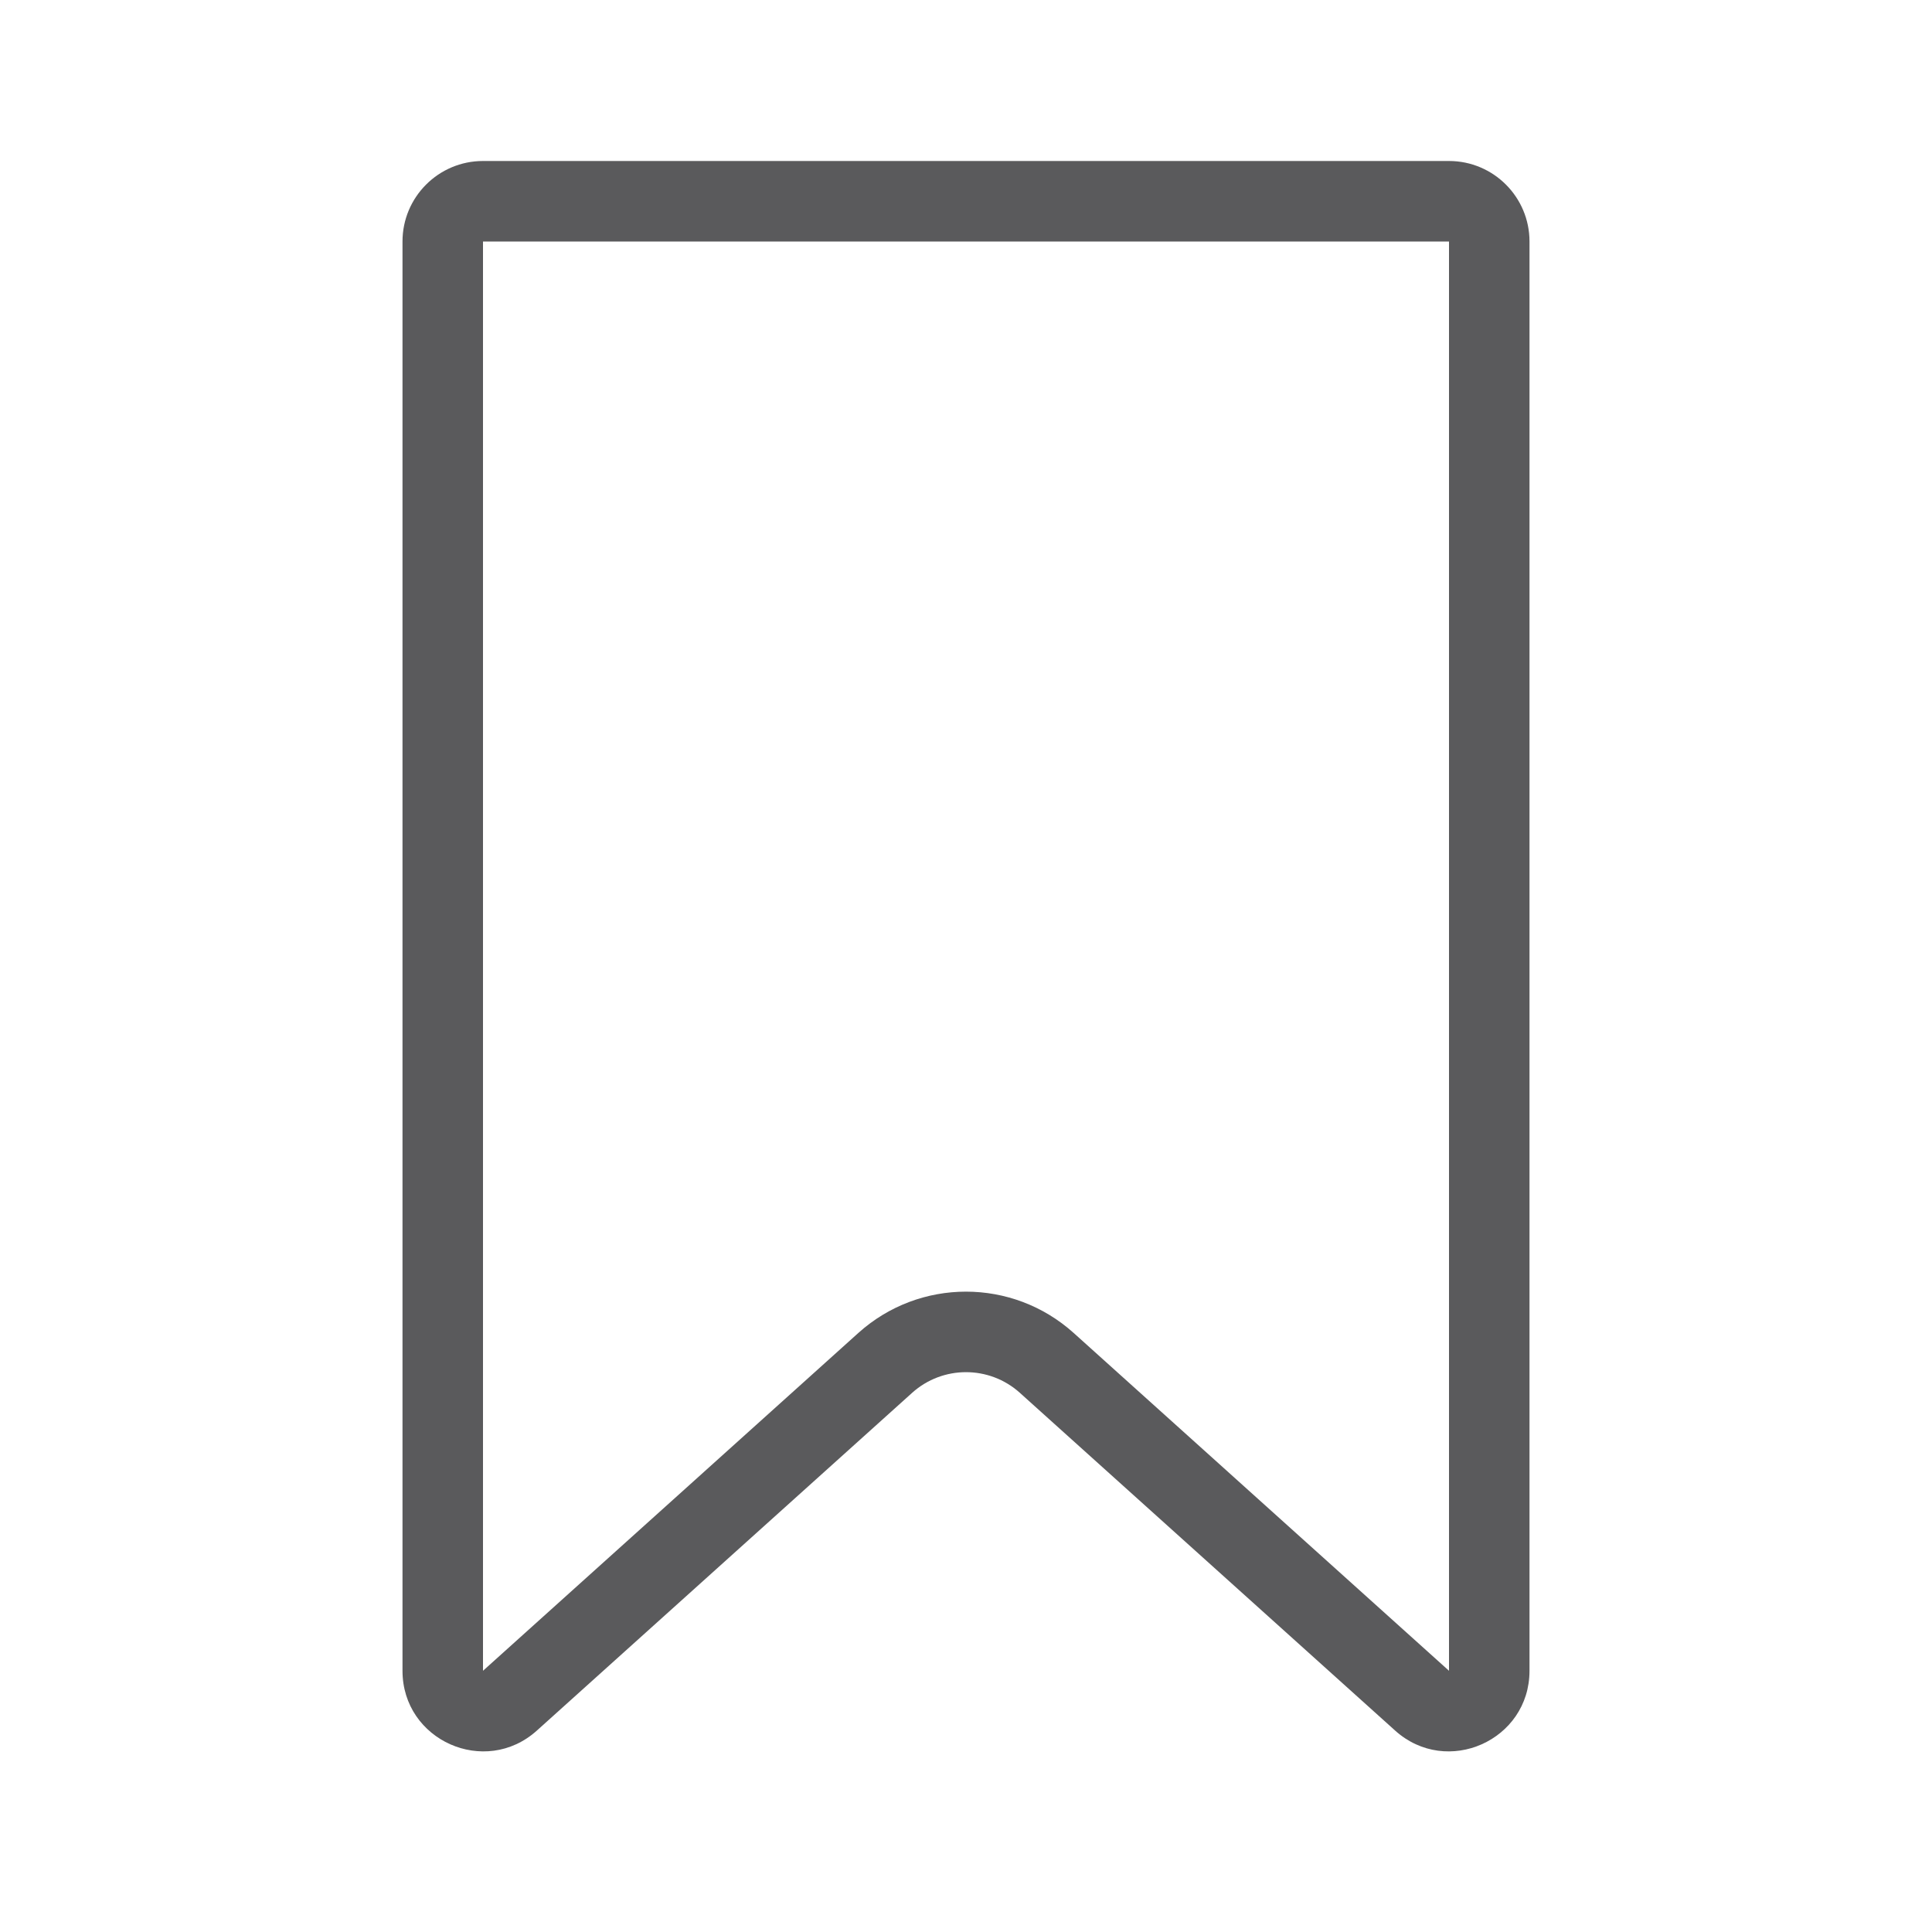
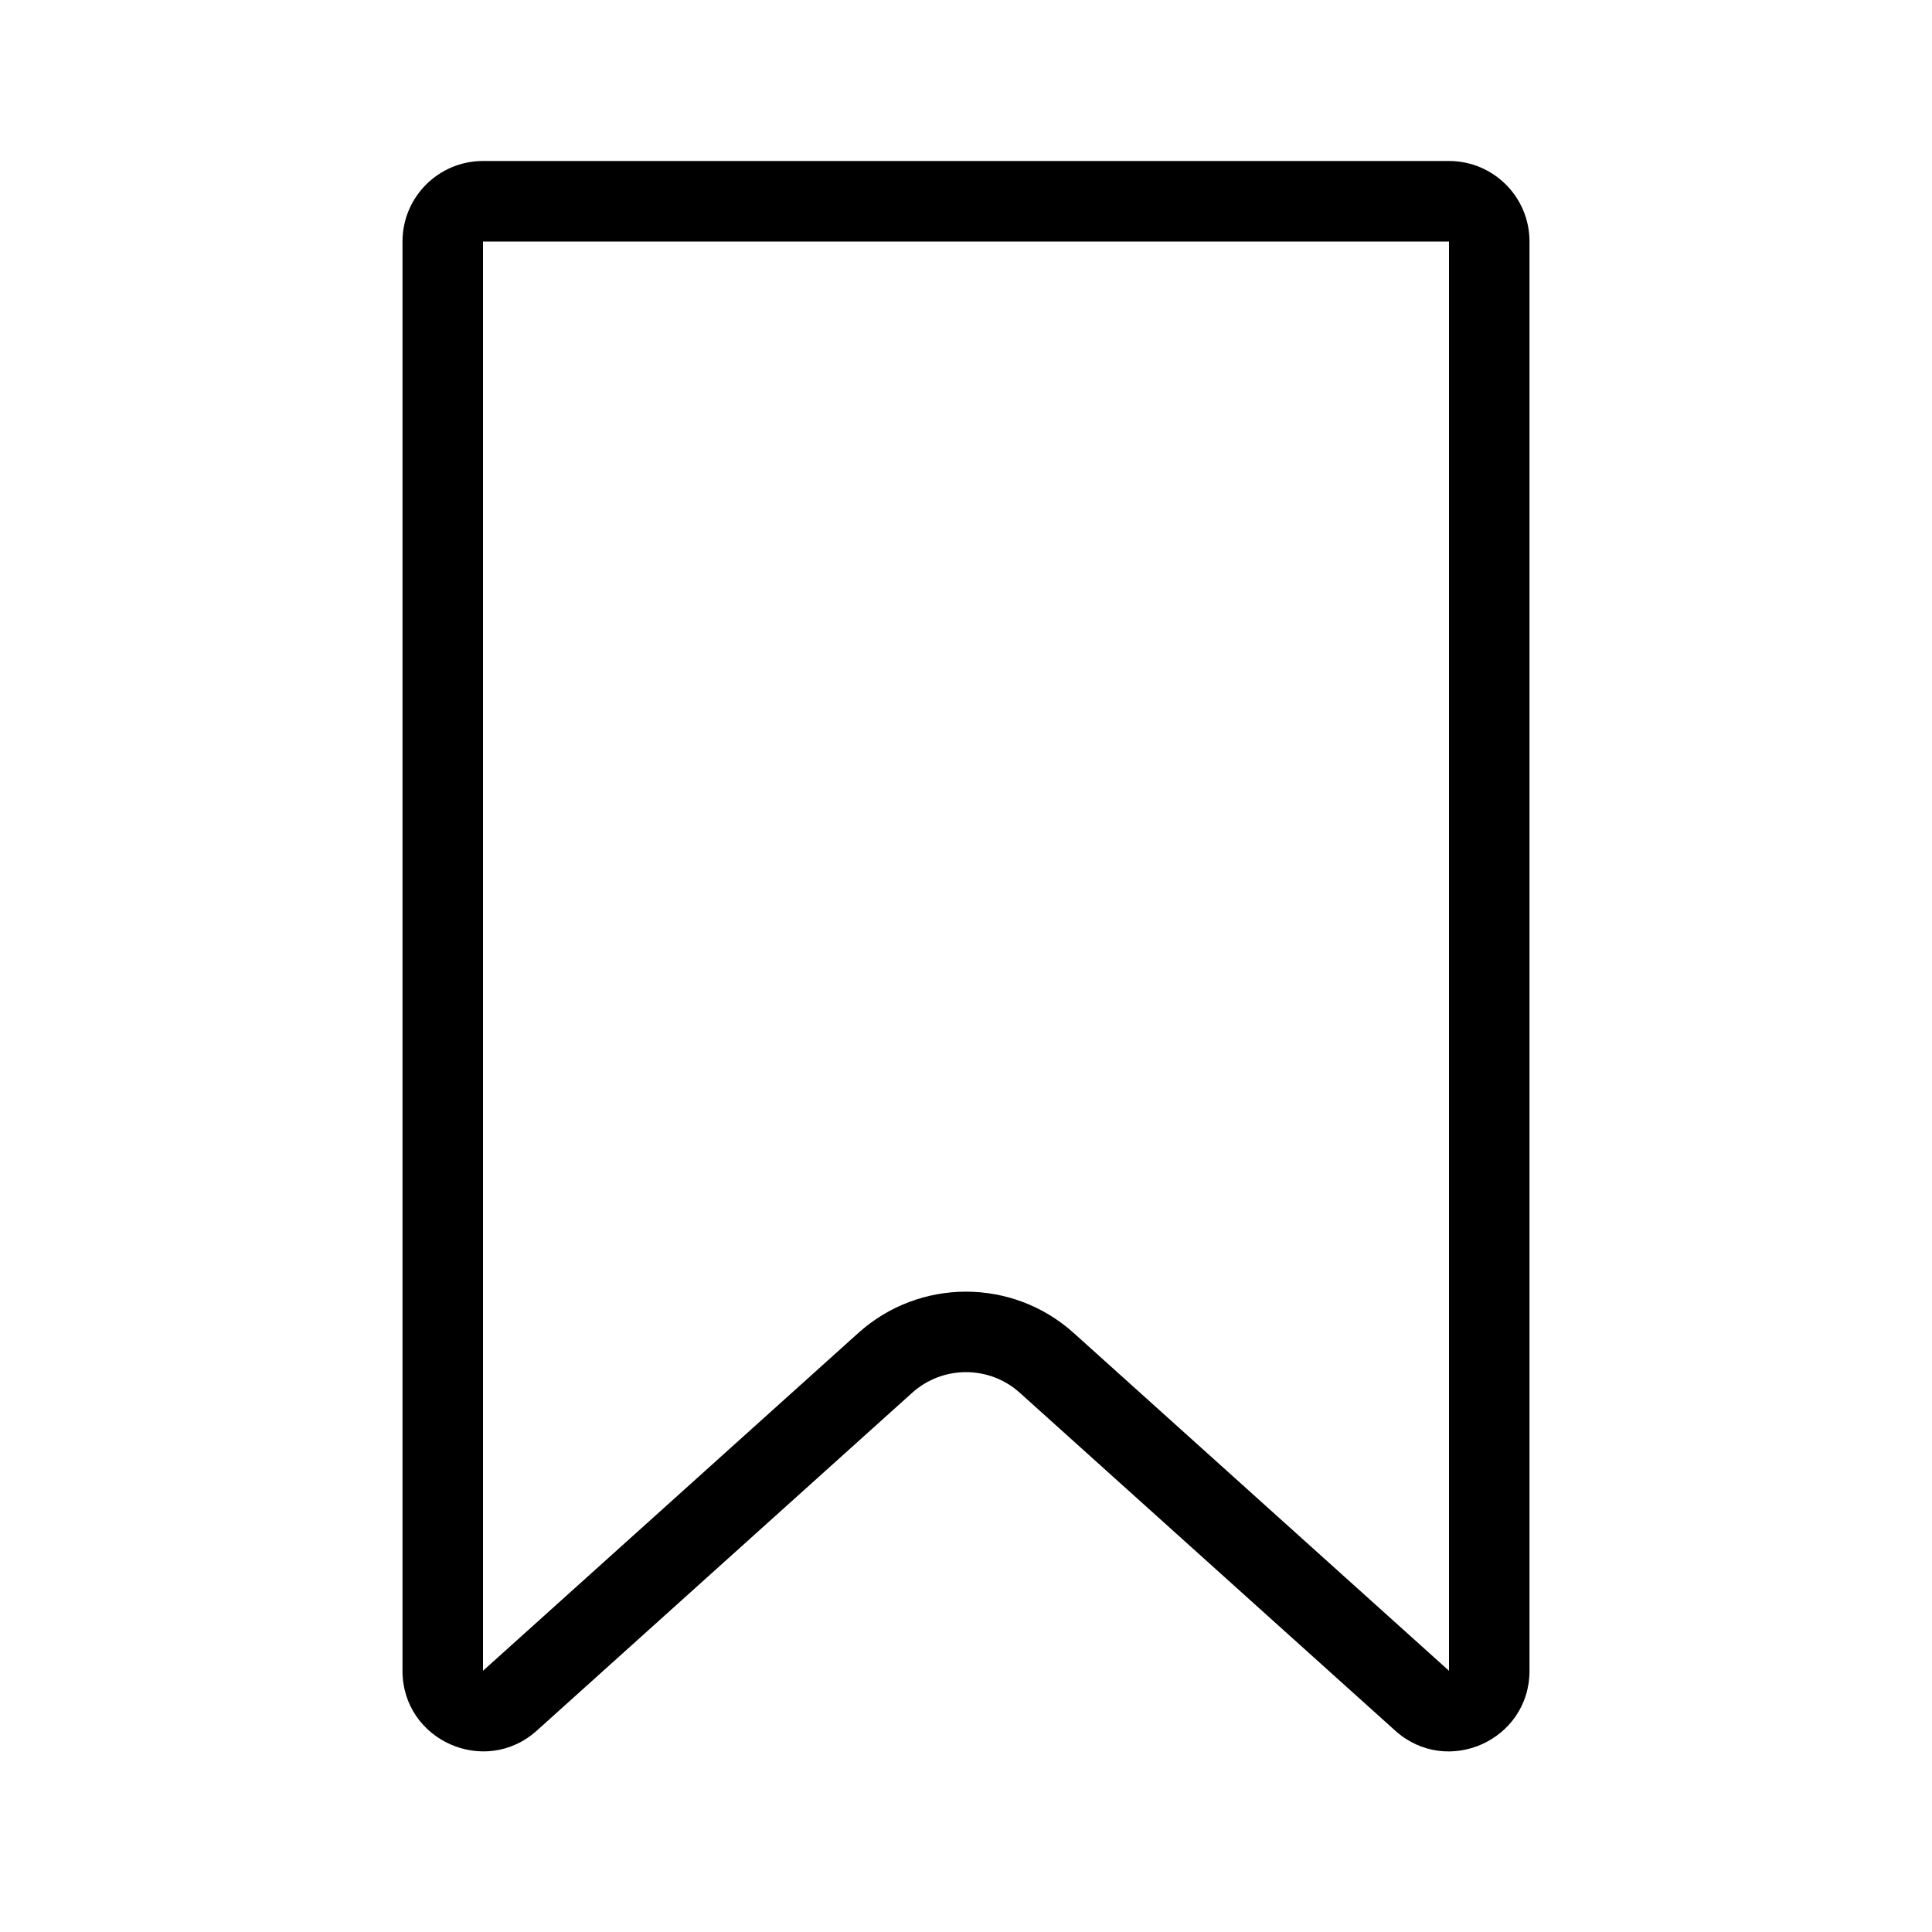
- <svg xmlns="http://www.w3.org/2000/svg" width="24" height="24" viewBox="0 0 24 24" fill="none">
-   <path fill-rule="evenodd" clip-rule="evenodd" d="M18 3H6V20.755L10.662 16.559C11.423 15.874 12.577 15.874 13.338 16.559L18 20.755V3ZM6 2C5.448 2 5 2.448 5 3V20.755C5 21.62 6.025 22.077 6.669 21.498L11.331 17.302C11.711 16.96 12.289 16.96 12.669 17.302L17.331 21.498C17.975 22.077 19 21.62 19 20.755V3C19 2.448 18.552 2 18 2H6Z" fill="#5A5A5C" />
+ <svg xmlns="http://www.w3.org/2000/svg" width="24" height="24">
+   <path fill-rule="evenodd" clip-rule="evenodd" d="M18 3H6v17.755l4.662-4.196a2 2 0 012.676 0L18 20.755V3zM6 2a1 1 0 00-1 1v17.755c0 .865 1.025 1.322 1.669.743l4.662-4.196a1 1 0 011.338 0l4.662 4.196c.644.58 1.669.122 1.669-.743V3a1 1 0 00-1-1H6z" />
</svg>
